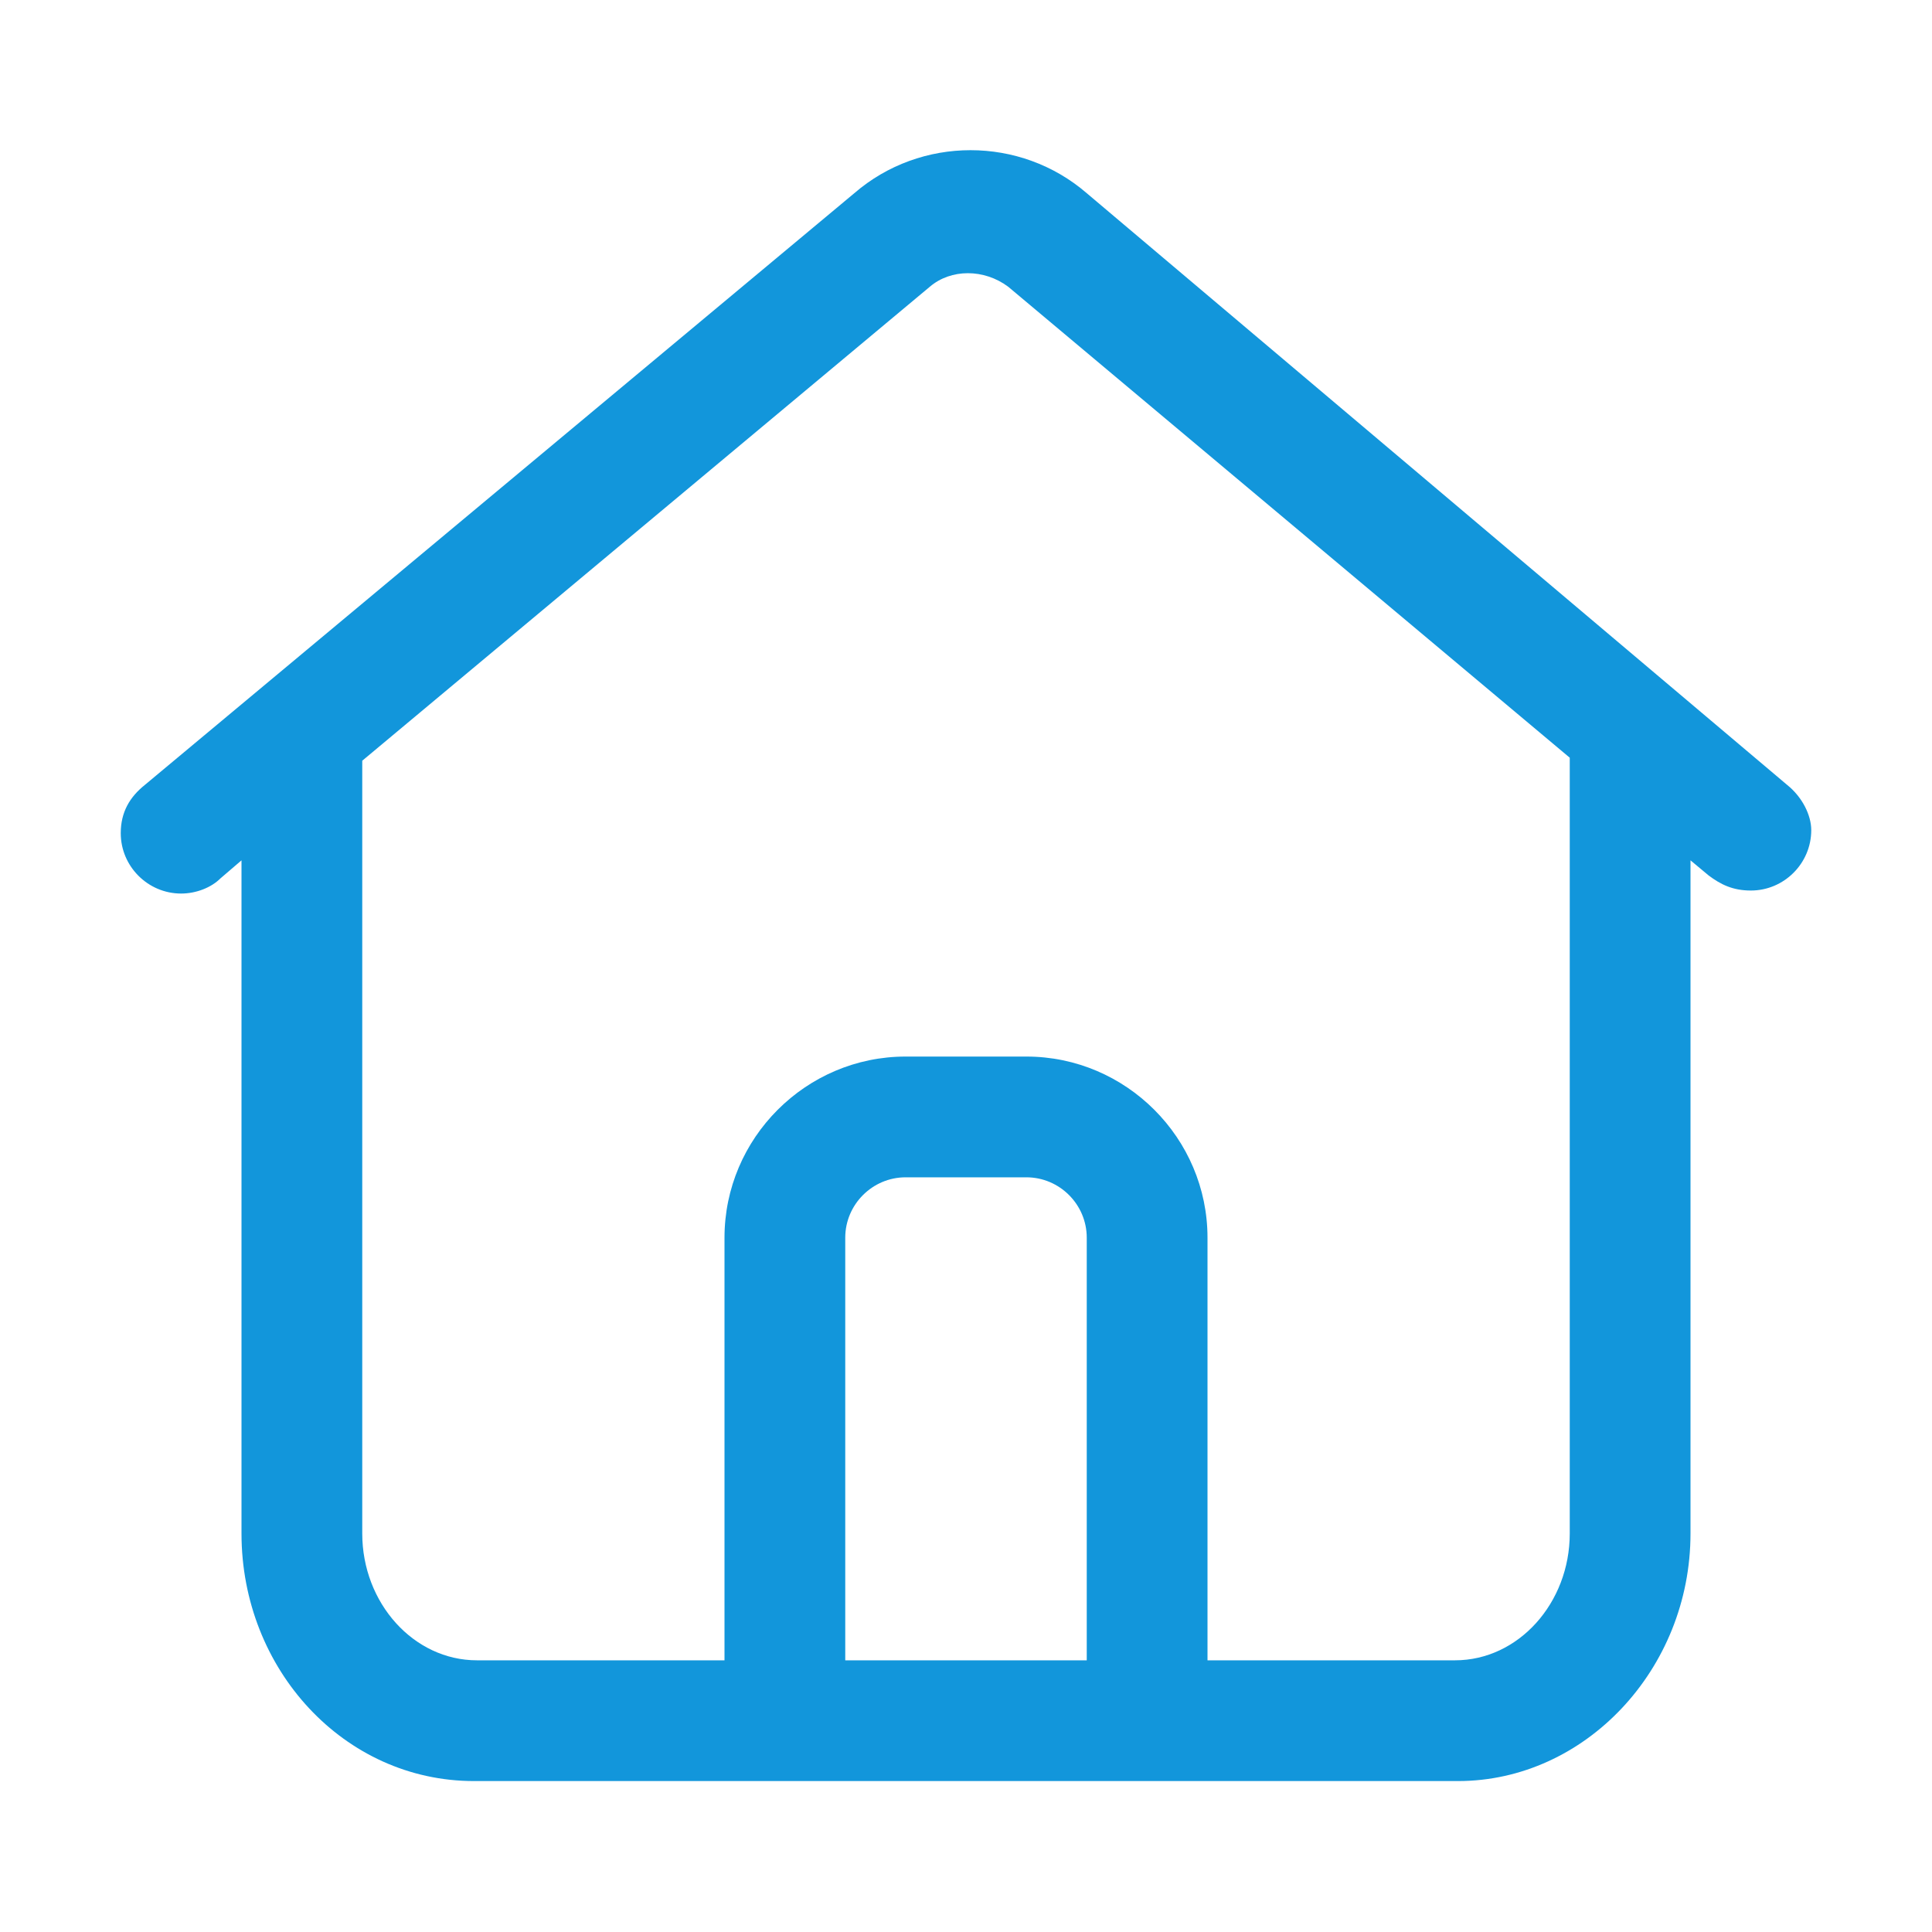
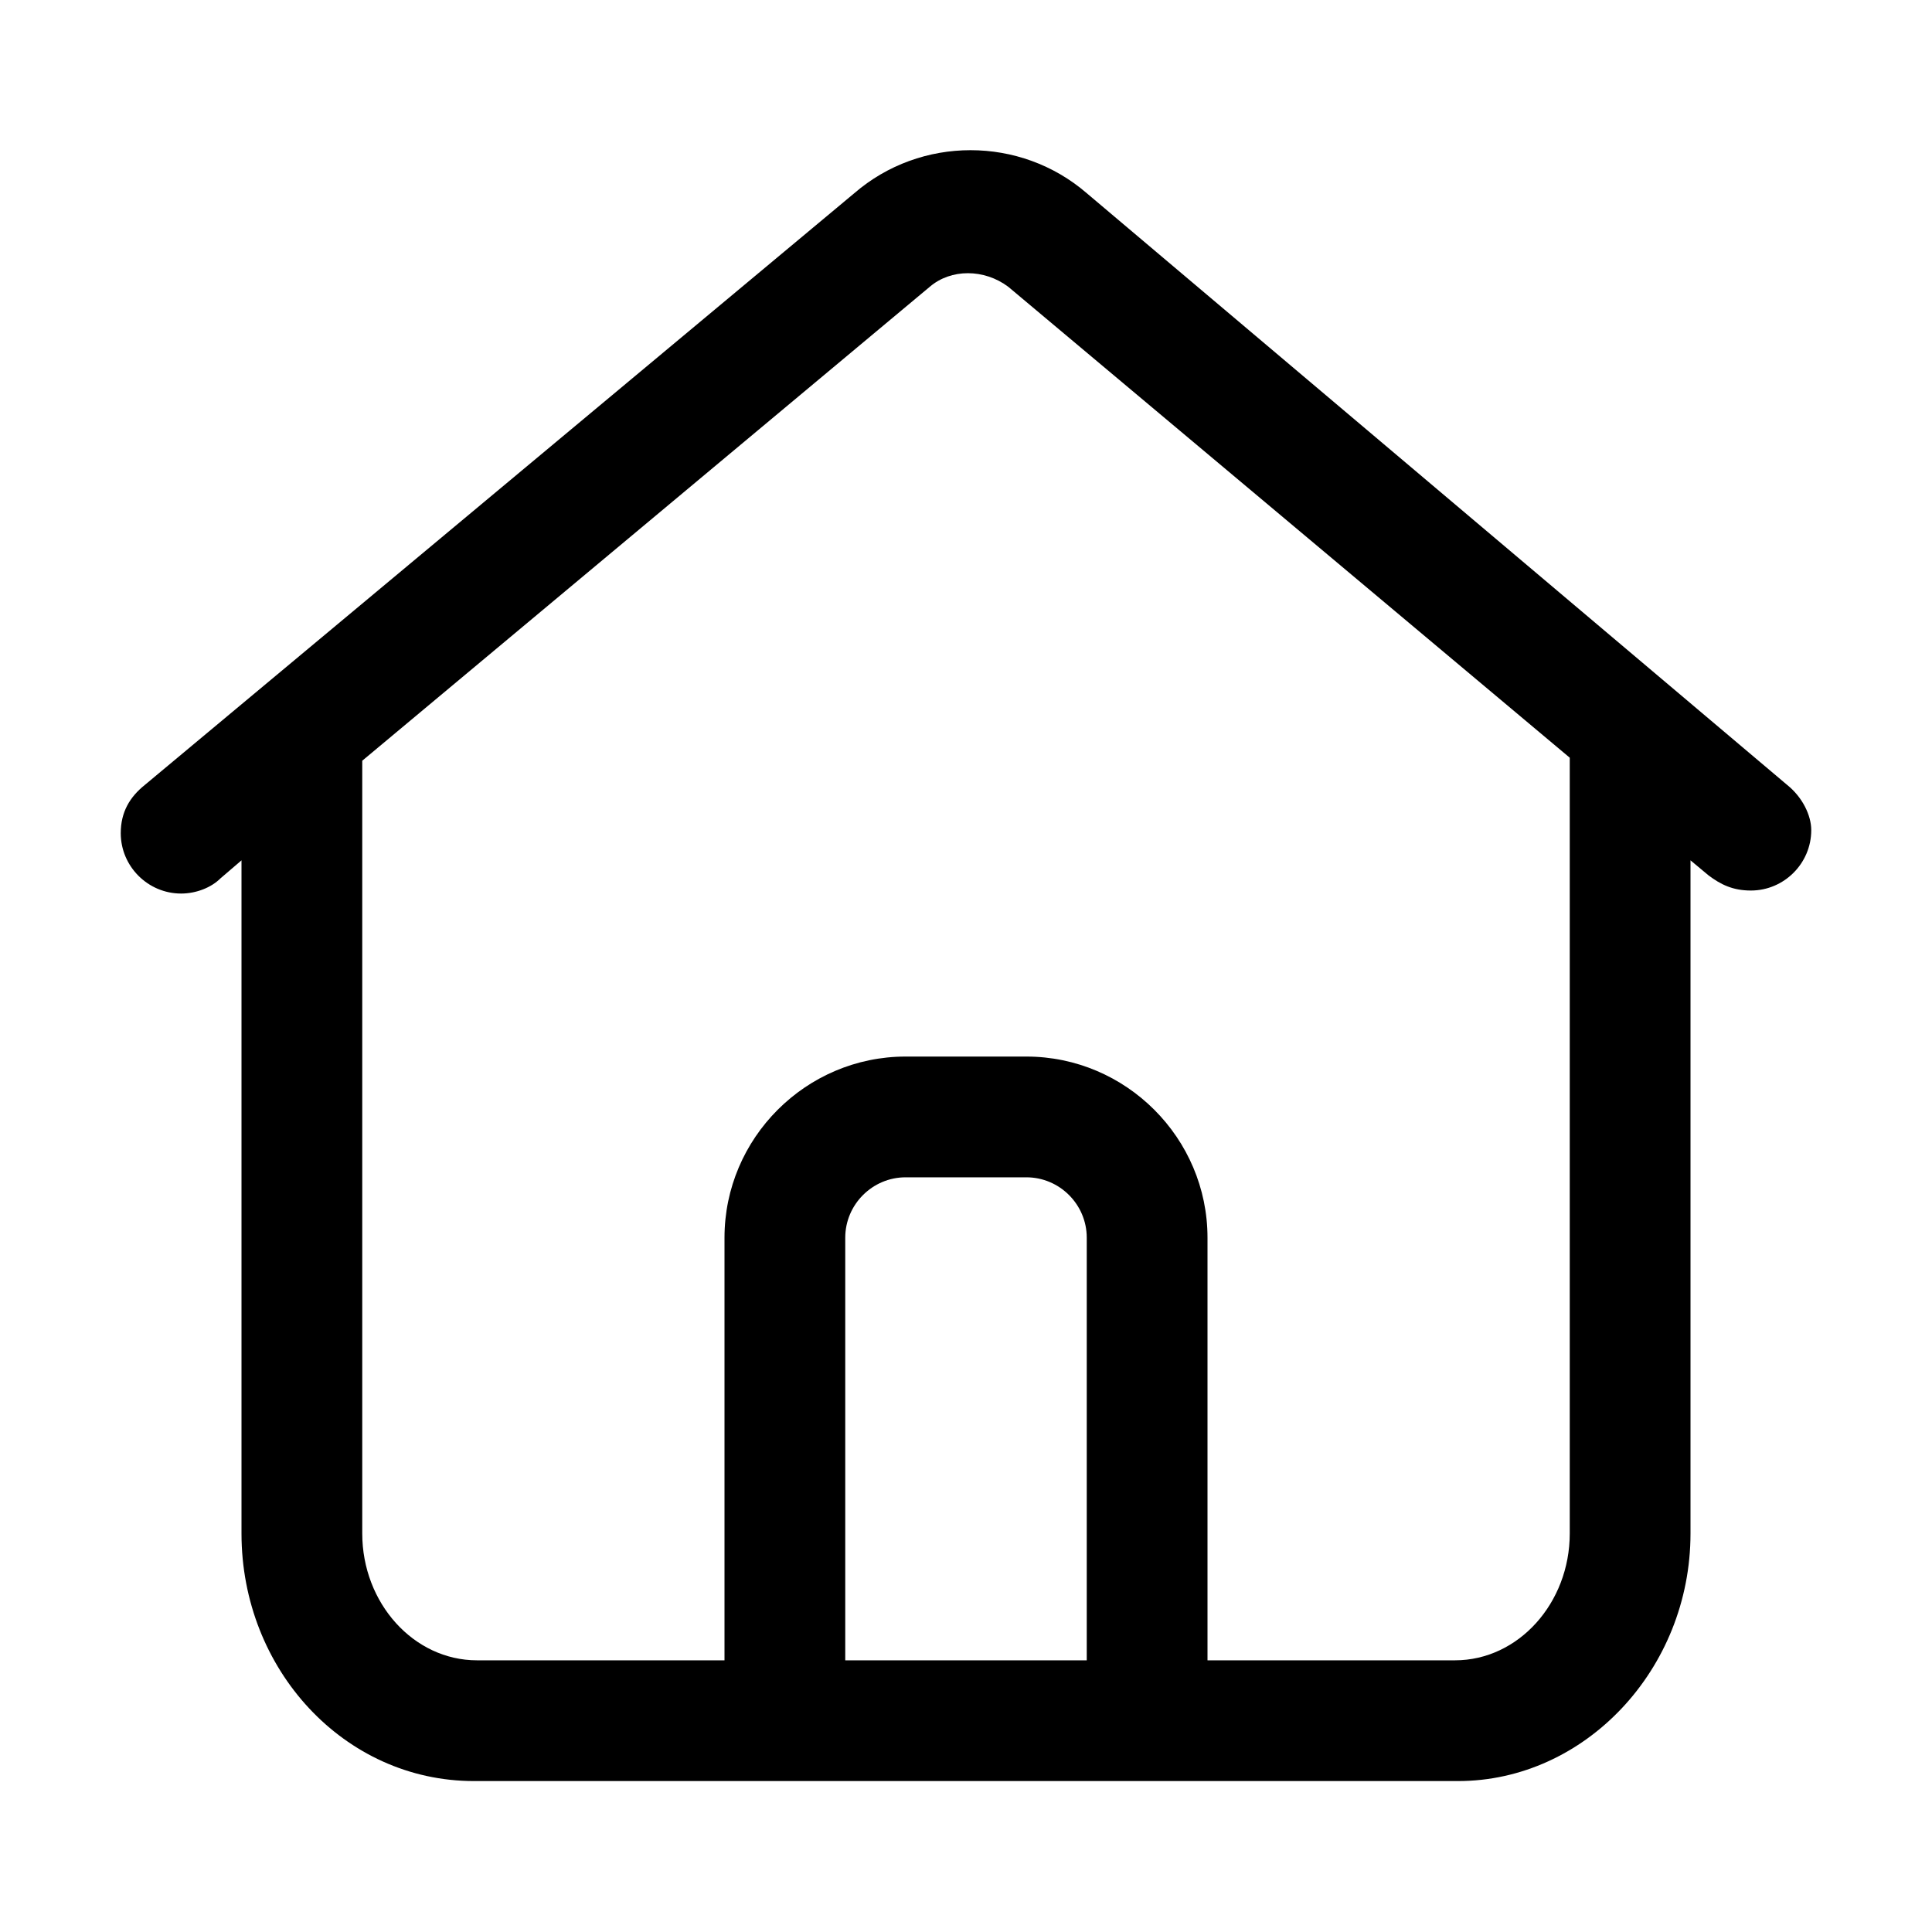
<svg xmlns="http://www.w3.org/2000/svg" t="1583976798786" class="icon" viewBox="0 0 1024 1024" version="1.1" p-id="4712" width="200" height="200">
  <defs>
    <style type="text/css" />
  </defs>
-   <path d="M947.2 416L576 102.4c-35.2-30.4-88-30.4-123.2 0L76.8 416c-8 6.4-12.8 14.4-12.8 25.6 0 17.6 14.4 32 32 32 8 0 16-3.2 20.8-8L128 456v356.8c0 72 54.4 131.2 123.2 131.2h521.6C840 944 896 884.8 896 812.8V456l9.6 8c6.4 4.8 12.8 8 22.4 8 17.6 0 32-14.4 32-32 0-8-4.8-17.6-12.8-24zM448 880V656c0-17.6 14.4-32 32-32h64c17.6 0 32 14.4 32 32v224H448z m384-67.2c0 36.8-27.2 67.2-60.8 67.2H640V656c0-52.8-43.2-96-96-96h-64c-52.8 0-96 43.2-96 96v224H252.8c-33.6 0-60.8-30.4-60.8-67.2V403.2L492.8 152c11.2-9.6 28.8-9.6 41.6 0L832 401.6v411.2z" p-id="4713" fill="#1296db" />
+   <path d="M947.2 416L576 102.4c-35.2-30.4-88-30.4-123.2 0L76.8 416c-8 6.4-12.8 14.4-12.8 25.6 0 17.6 14.4 32 32 32 8 0 16-3.2 20.8-8L128 456v356.8c0 72 54.4 131.2 123.2 131.2h521.6C840 944 896 884.8 896 812.8V456l9.6 8c6.4 4.8 12.8 8 22.4 8 17.6 0 32-14.4 32-32 0-8-4.8-17.6-12.8-24zM448 880V656c0-17.6 14.4-32 32-32h64c17.6 0 32 14.4 32 32v224H448z m384-67.2c0 36.8-27.2 67.2-60.8 67.2H640V656c0-52.8-43.2-96-96-96h-64c-52.8 0-96 43.2-96 96v224H252.8c-33.6 0-60.8-30.4-60.8-67.2V403.2L492.8 152c11.2-9.6 28.8-9.6 41.6 0L832 401.6v411.2z" p-id="4713" fill="currentColor" />
</svg>
